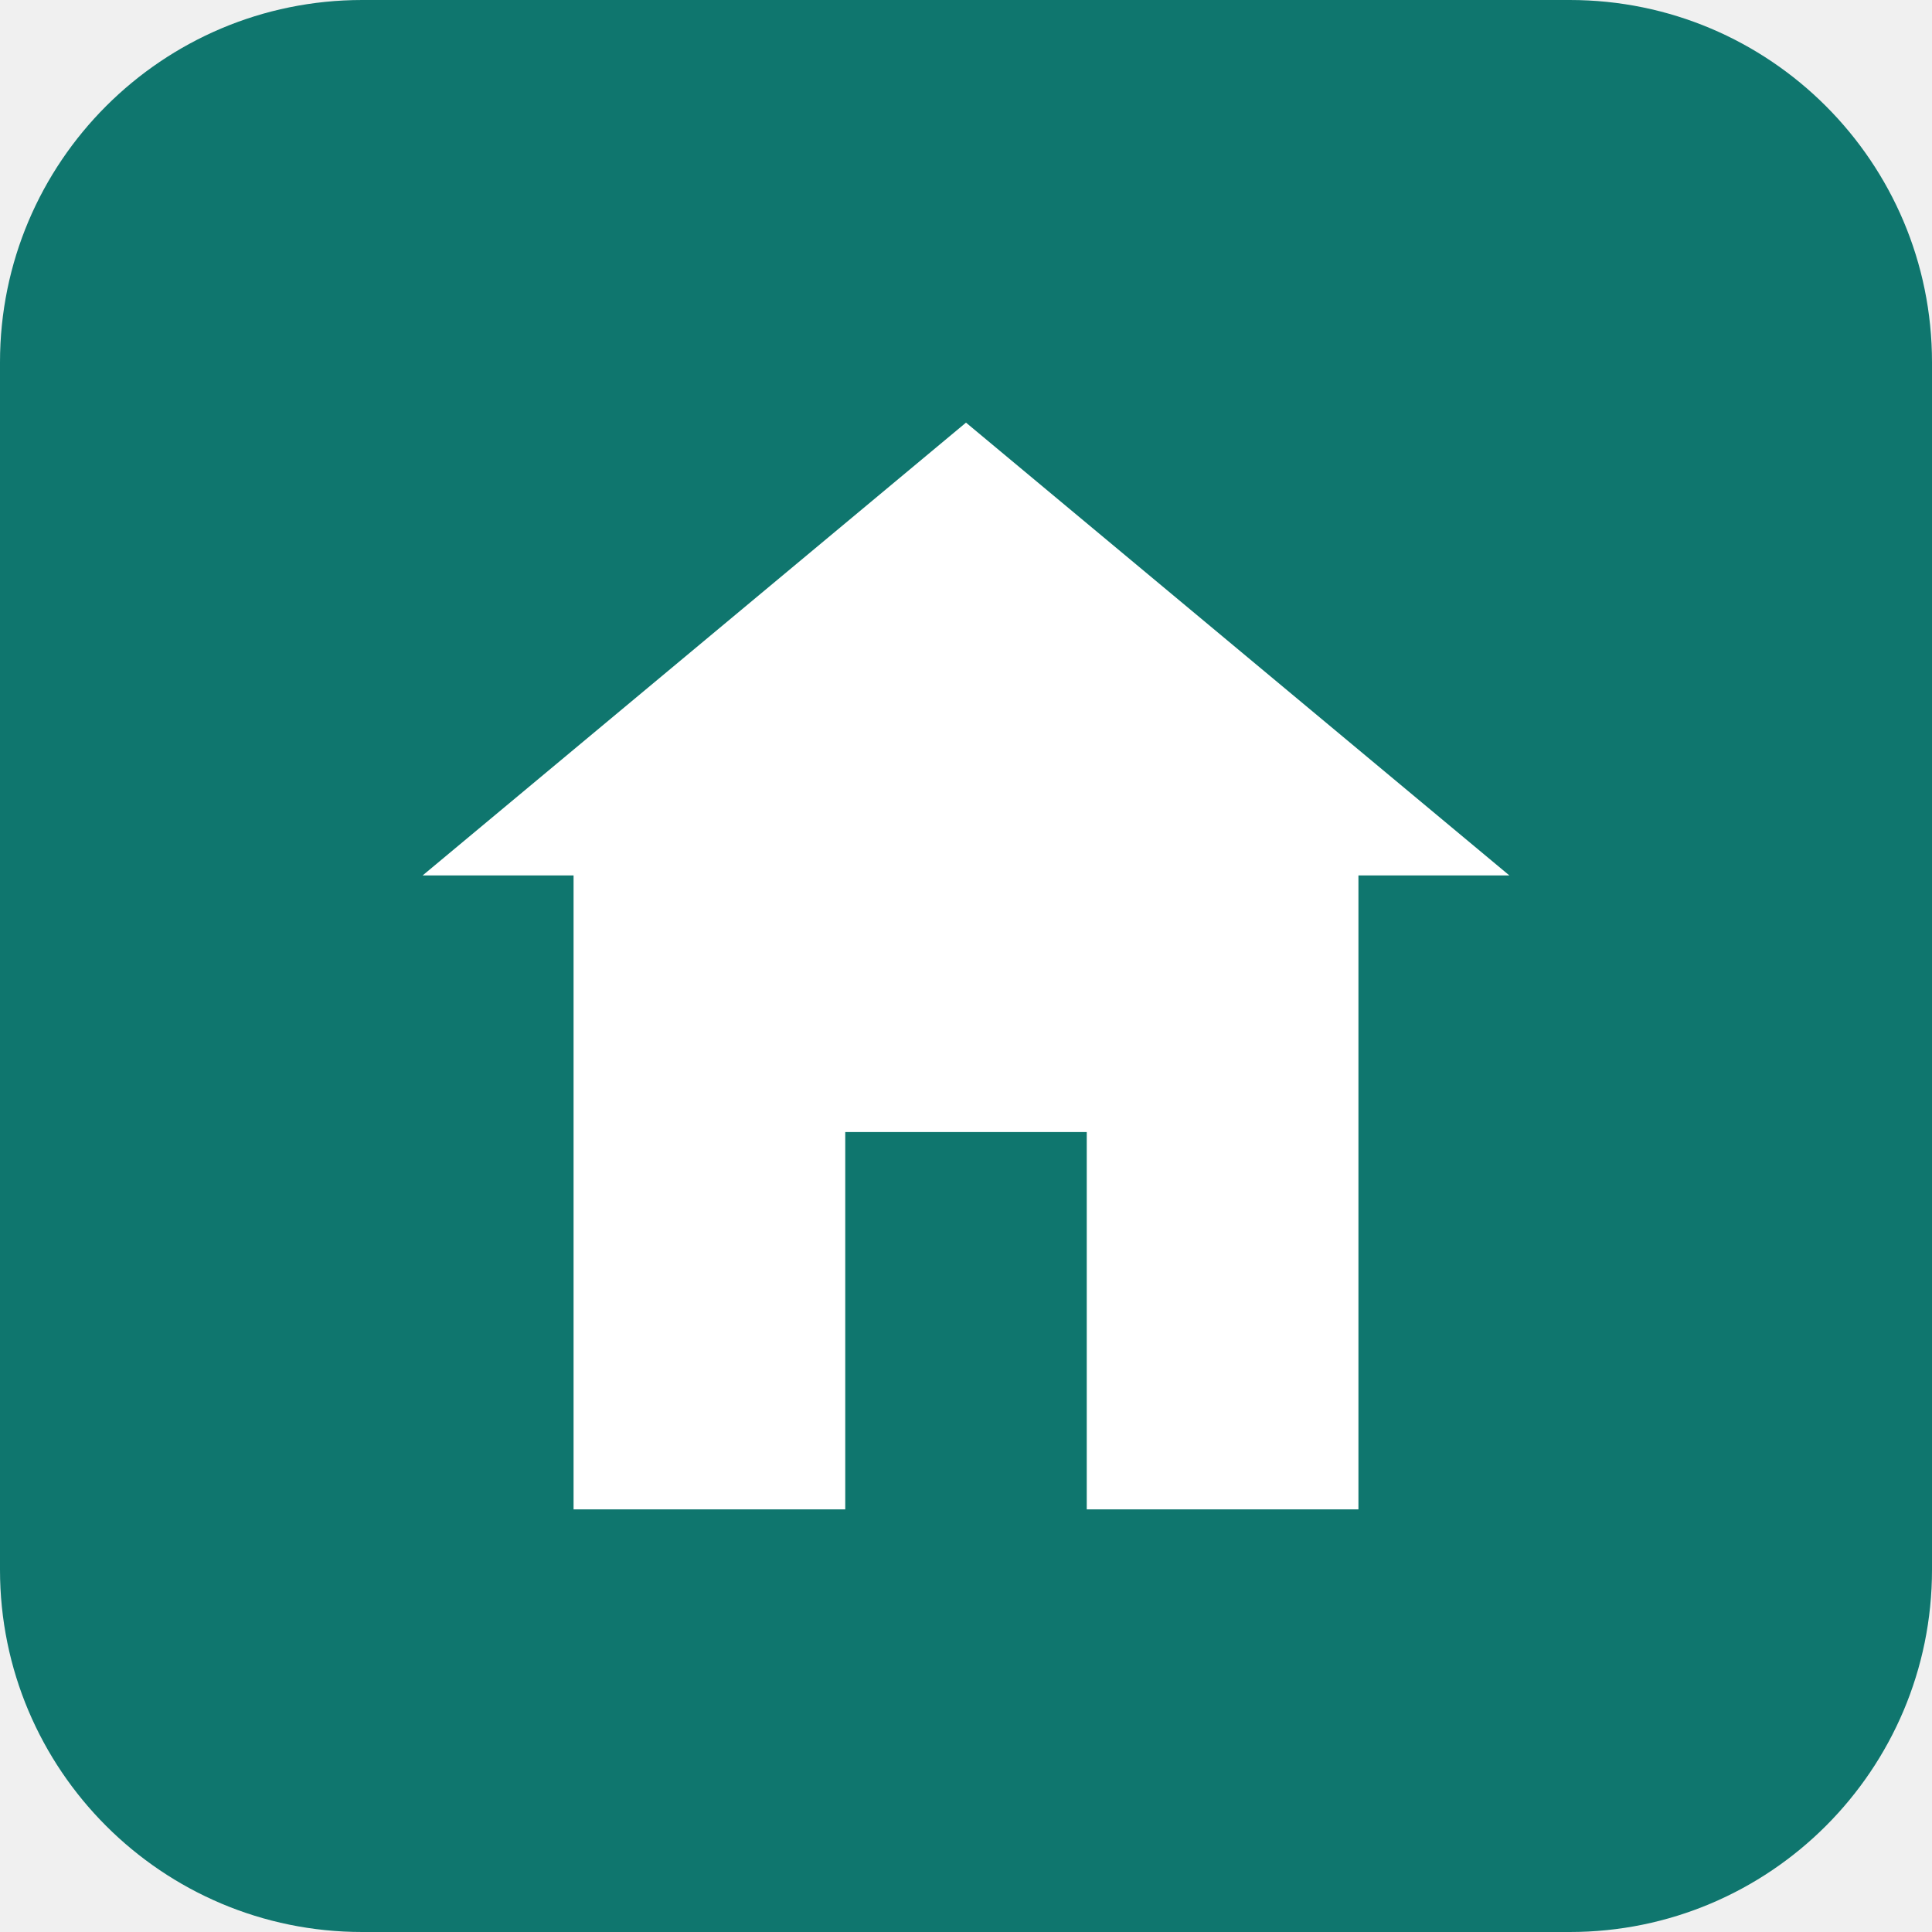
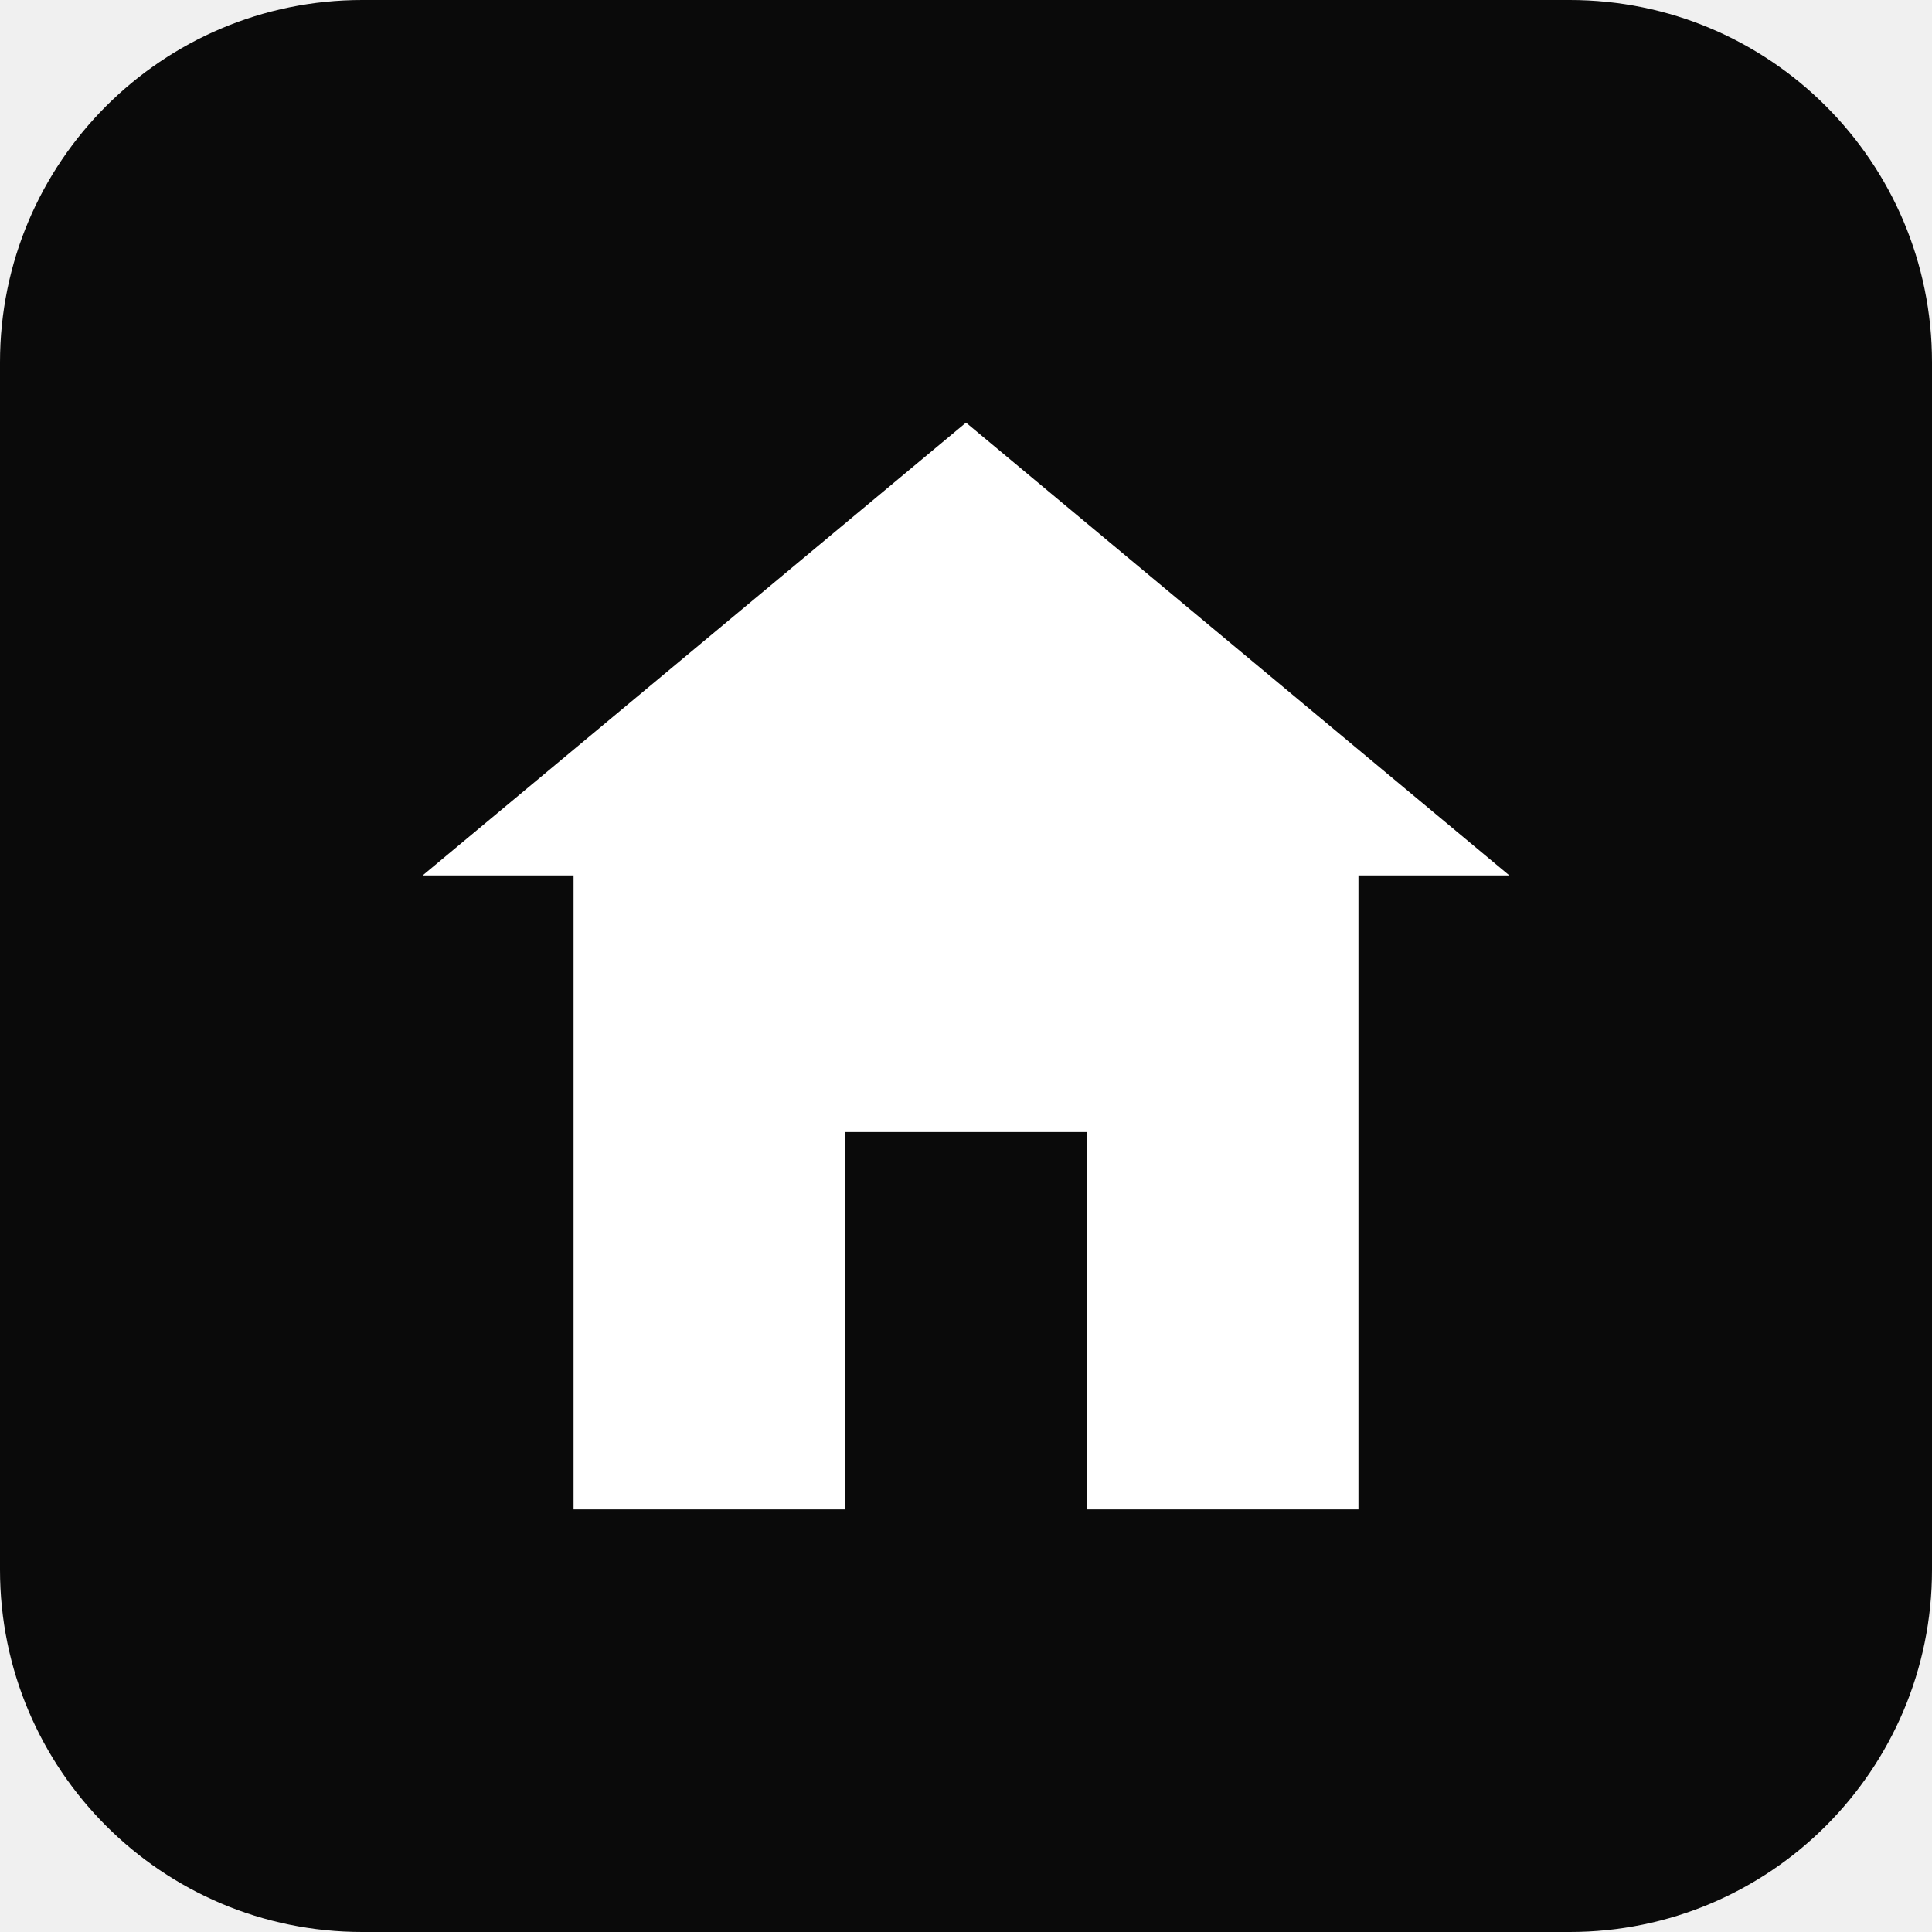
<svg xmlns="http://www.w3.org/2000/svg" viewBox="0 0 512 512">
-   <rect width="512" height="512" rx="96" fill="#0f766e" />
+   <rect width="512" height="512" rx="96" fill="#0a0a0a" />
  <path d="M256 112 112 232h40v168h72V300h64v100h72V232h40z" fill="#fff" />
-   <rect x="236" y="320" width="40" height="80" fill="#0f766e" opacity="0" />
+   <rect x="236" y="320" width="40" height="80" fill="#0a0a0a" opacity="0" />
</svg>
